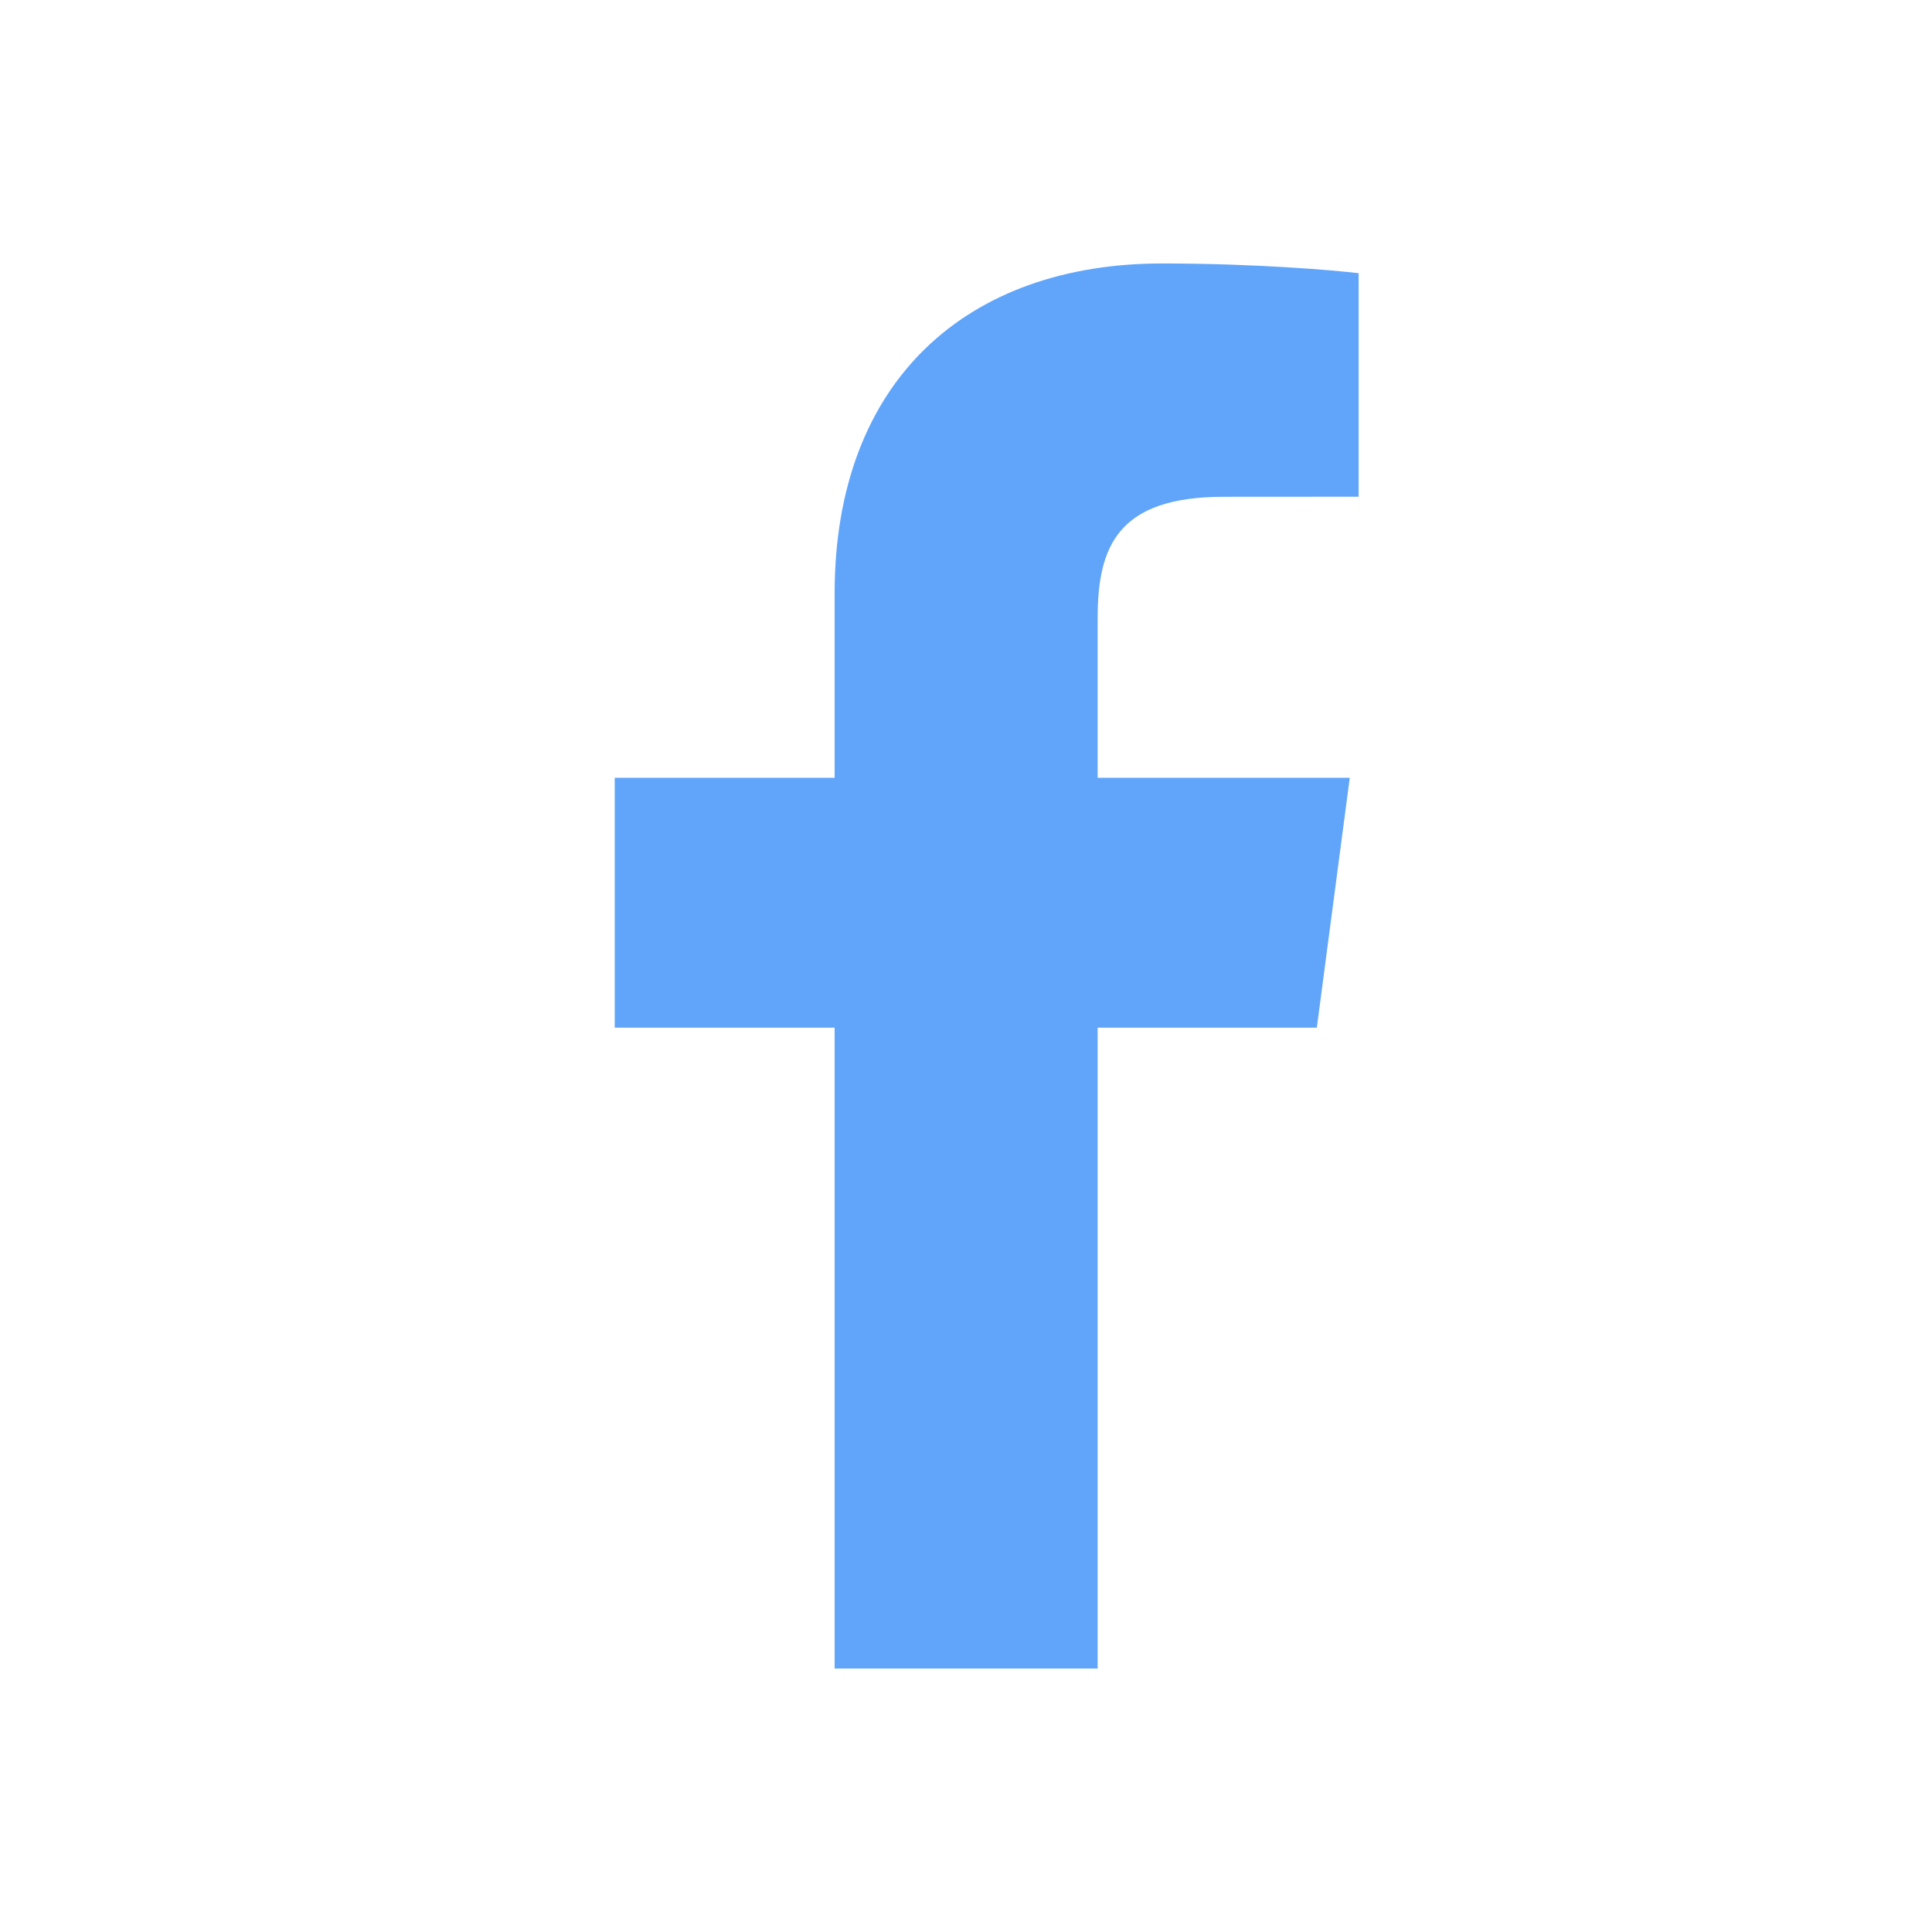
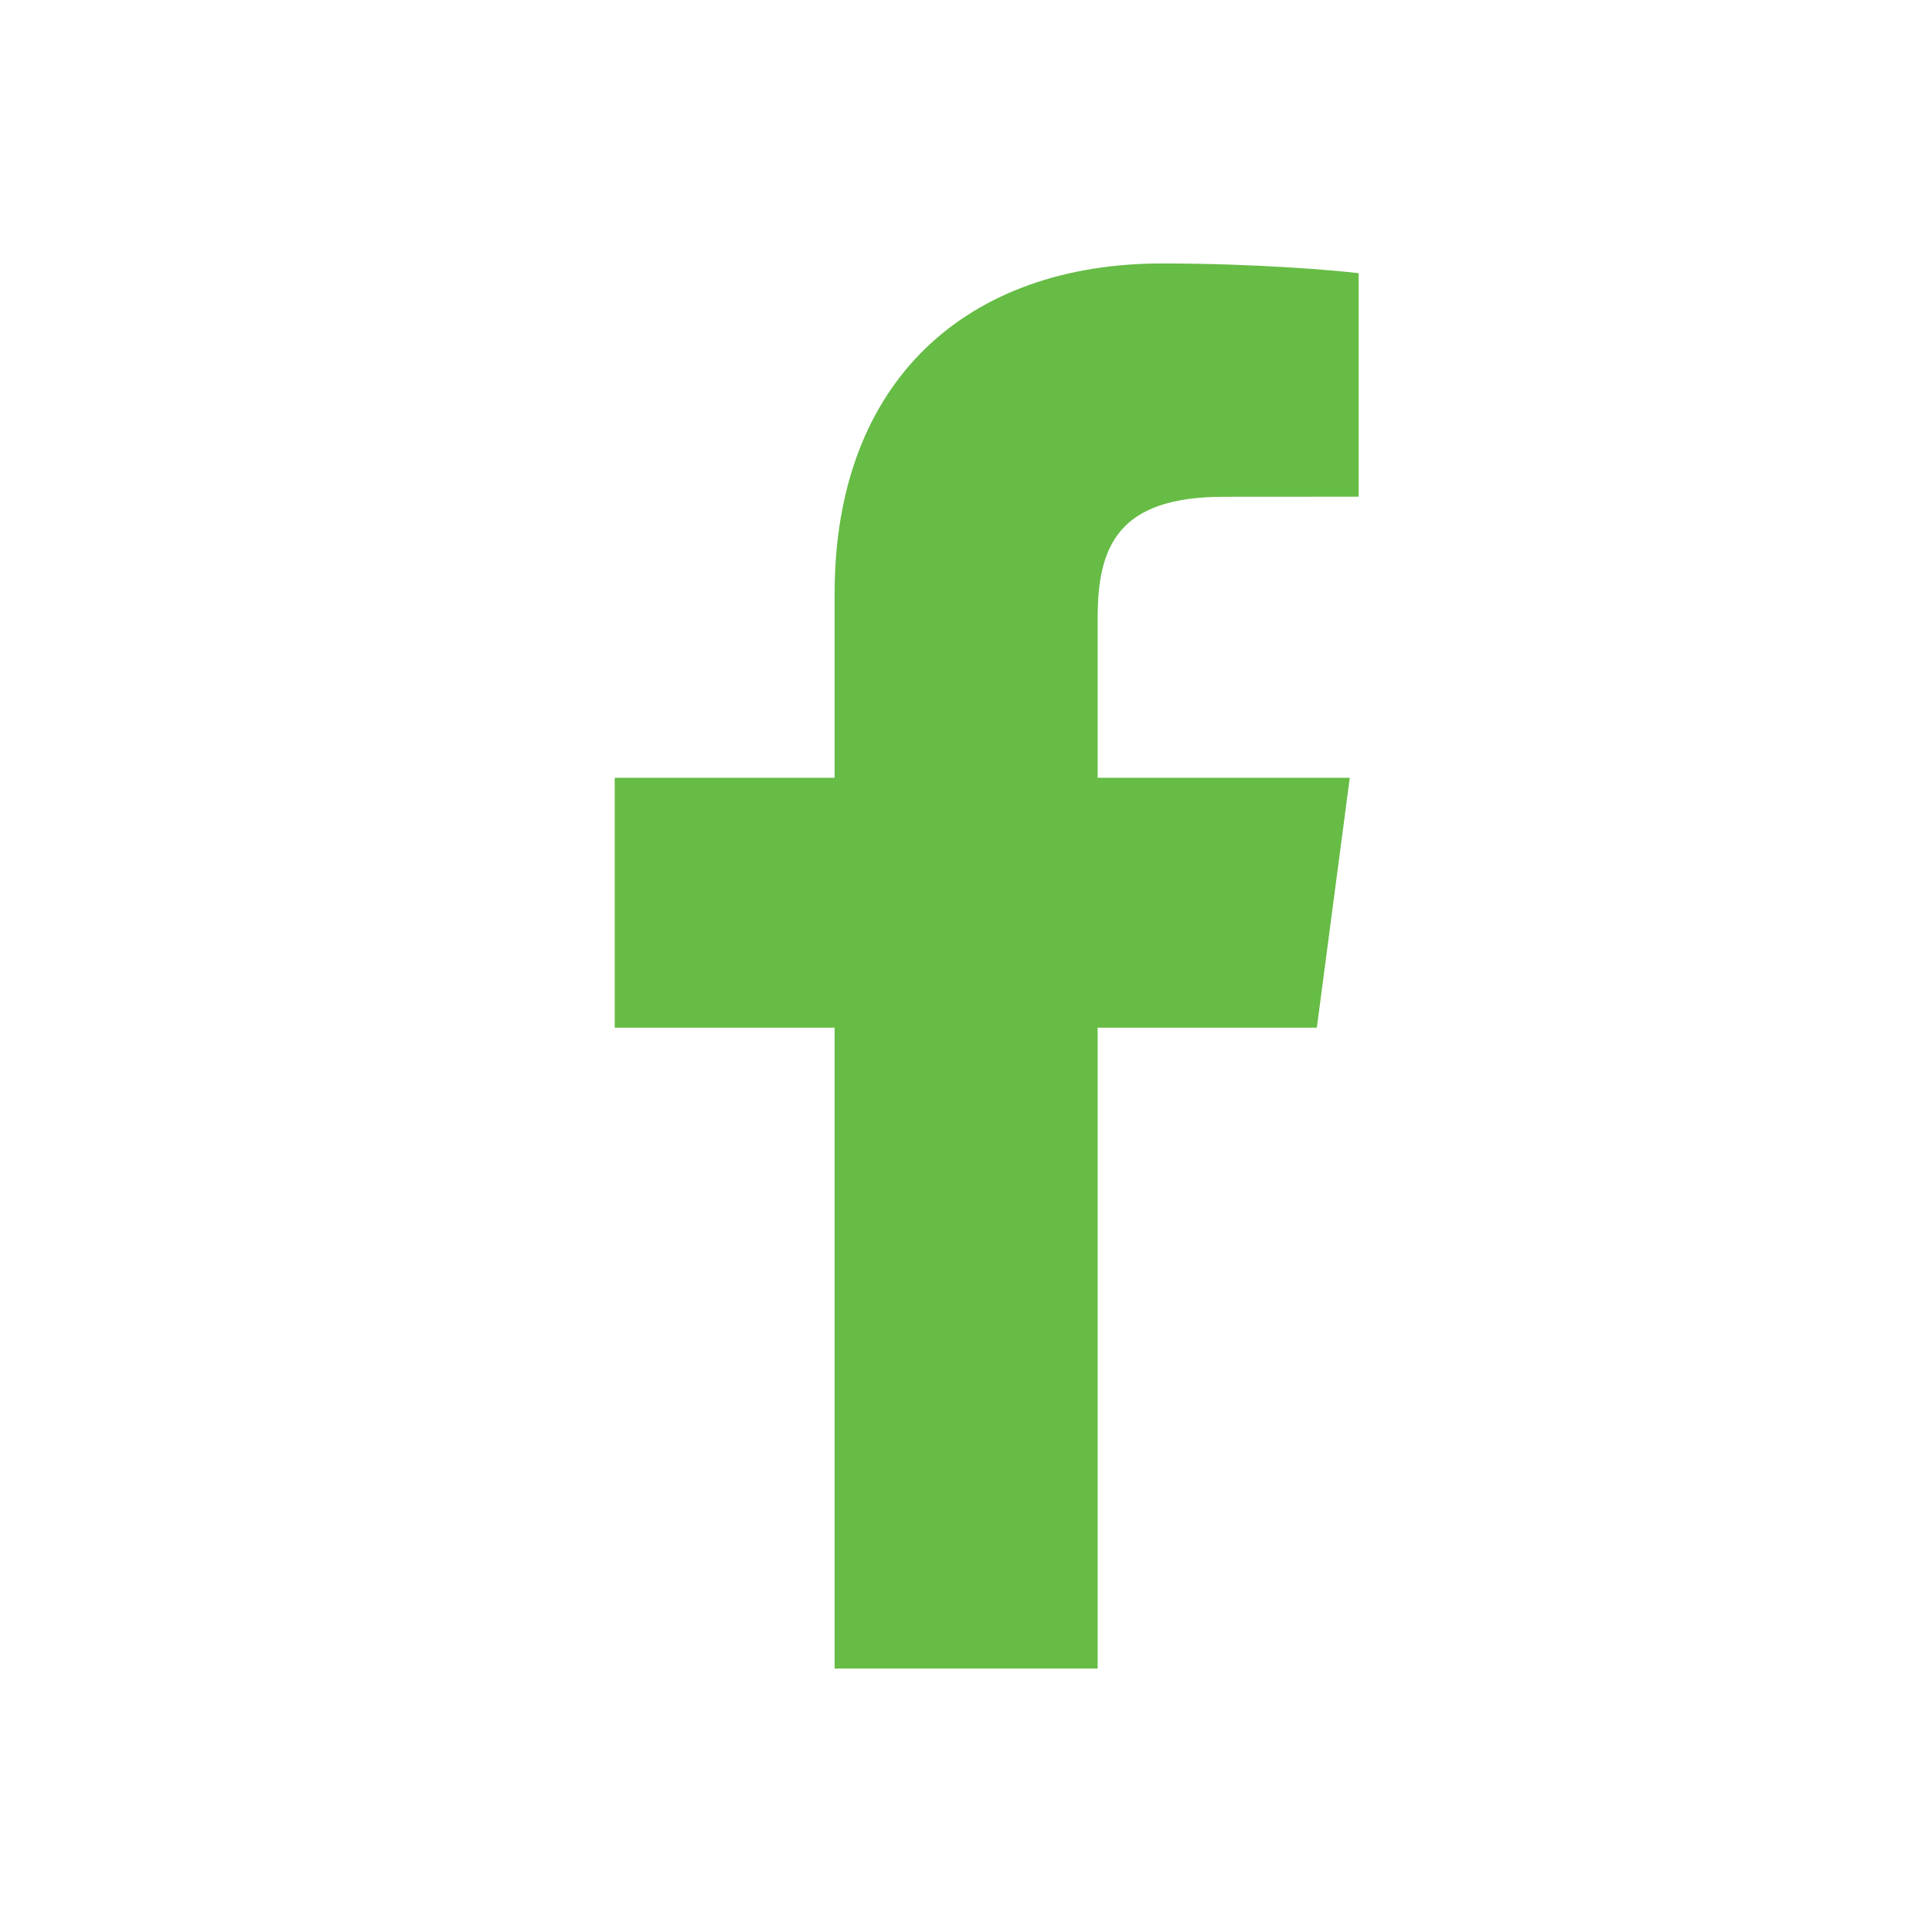
<svg xmlns="http://www.w3.org/2000/svg" width="22" height="22" viewBox="0 0 22 22" fill="none">
-   <path fill-rule="evenodd" clip-rule="evenodd" d="M12.499 19V11.702H14.995L15.37 8.857H12.499V7.041C12.499 6.218 12.731 5.657 13.936 5.657L15.471 5.656V3.111C15.205 3.078 14.294 3 13.234 3C11.02 3 9.504 4.326 9.504 6.759V8.857H7V11.702H9.504V19H12.499Z" fill="#60a5fa" />
+   <path fill-rule="evenodd" clip-rule="evenodd" d="M12.499 19V11.702H14.995L15.37 8.857H12.499V7.041C12.499 6.218 12.731 5.657 13.936 5.657L15.471 5.656V3.111C15.205 3.078 14.294 3 13.234 3C11.02 3 9.504 4.326 9.504 6.759V8.857H7V11.702H9.504V19H12.499Z" fill="#66BC45" />
  <mask id="mask0" mask-type="alpha" maskUnits="userSpaceOnUse" x="7" y="3" width="9" height="16">
-     <path fill-rule="evenodd" clip-rule="evenodd" d="M12.499 19V11.702H14.995L15.37 8.857H12.499V7.041C12.499 6.218 12.731 5.657 13.936 5.657L15.471 5.656V3.111C15.205 3.078 14.294 3 13.234 3C11.02 3 9.504 4.326 9.504 6.759V8.857H7V11.702H9.504V19H12.499Z" fill="#60a5fa" />
+     <path fill-rule="evenodd" clip-rule="evenodd" d="M12.499 19V11.702H14.995L15.37 8.857H12.499V7.041C12.499 6.218 12.731 5.657 13.936 5.657L15.471 5.656V3.111C15.205 3.078 14.294 3 13.234 3C11.02 3 9.504 4.326 9.504 6.759V8.857H7V11.702H9.504V19H12.499Z" fill="#66BC45" />
  </mask>
  <g mask="url(#mask0)">
</g>
</svg>
